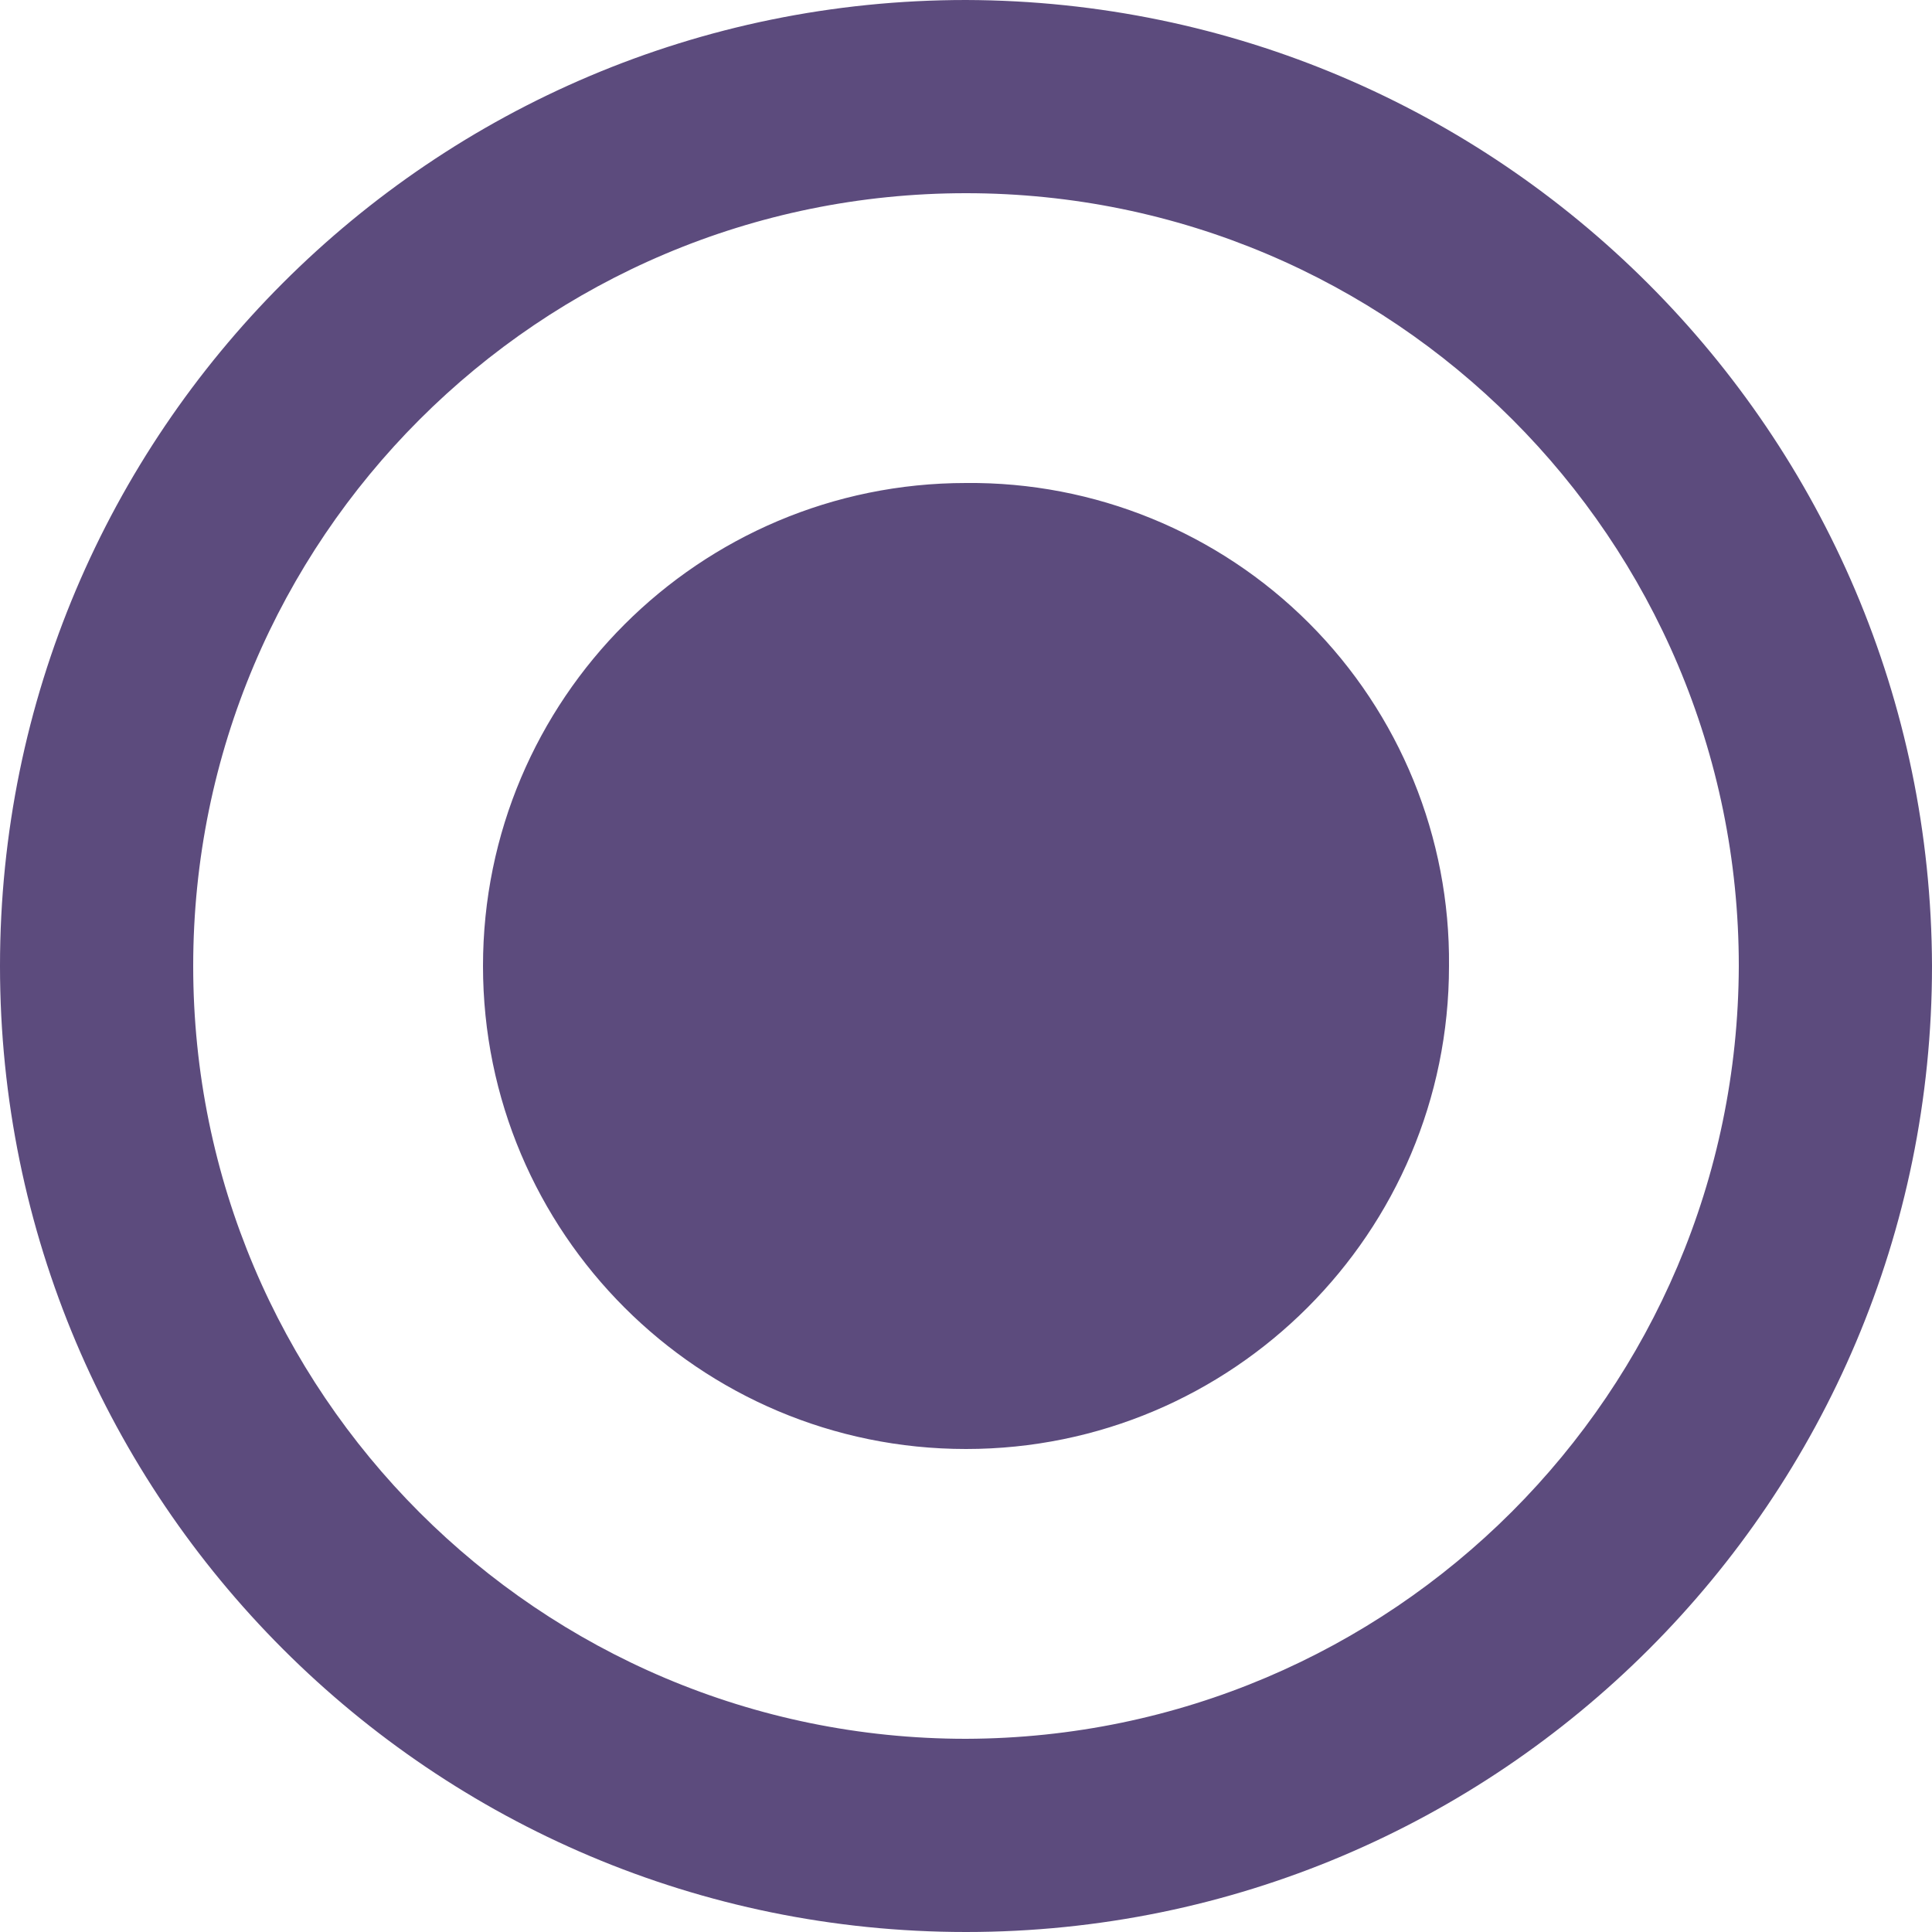
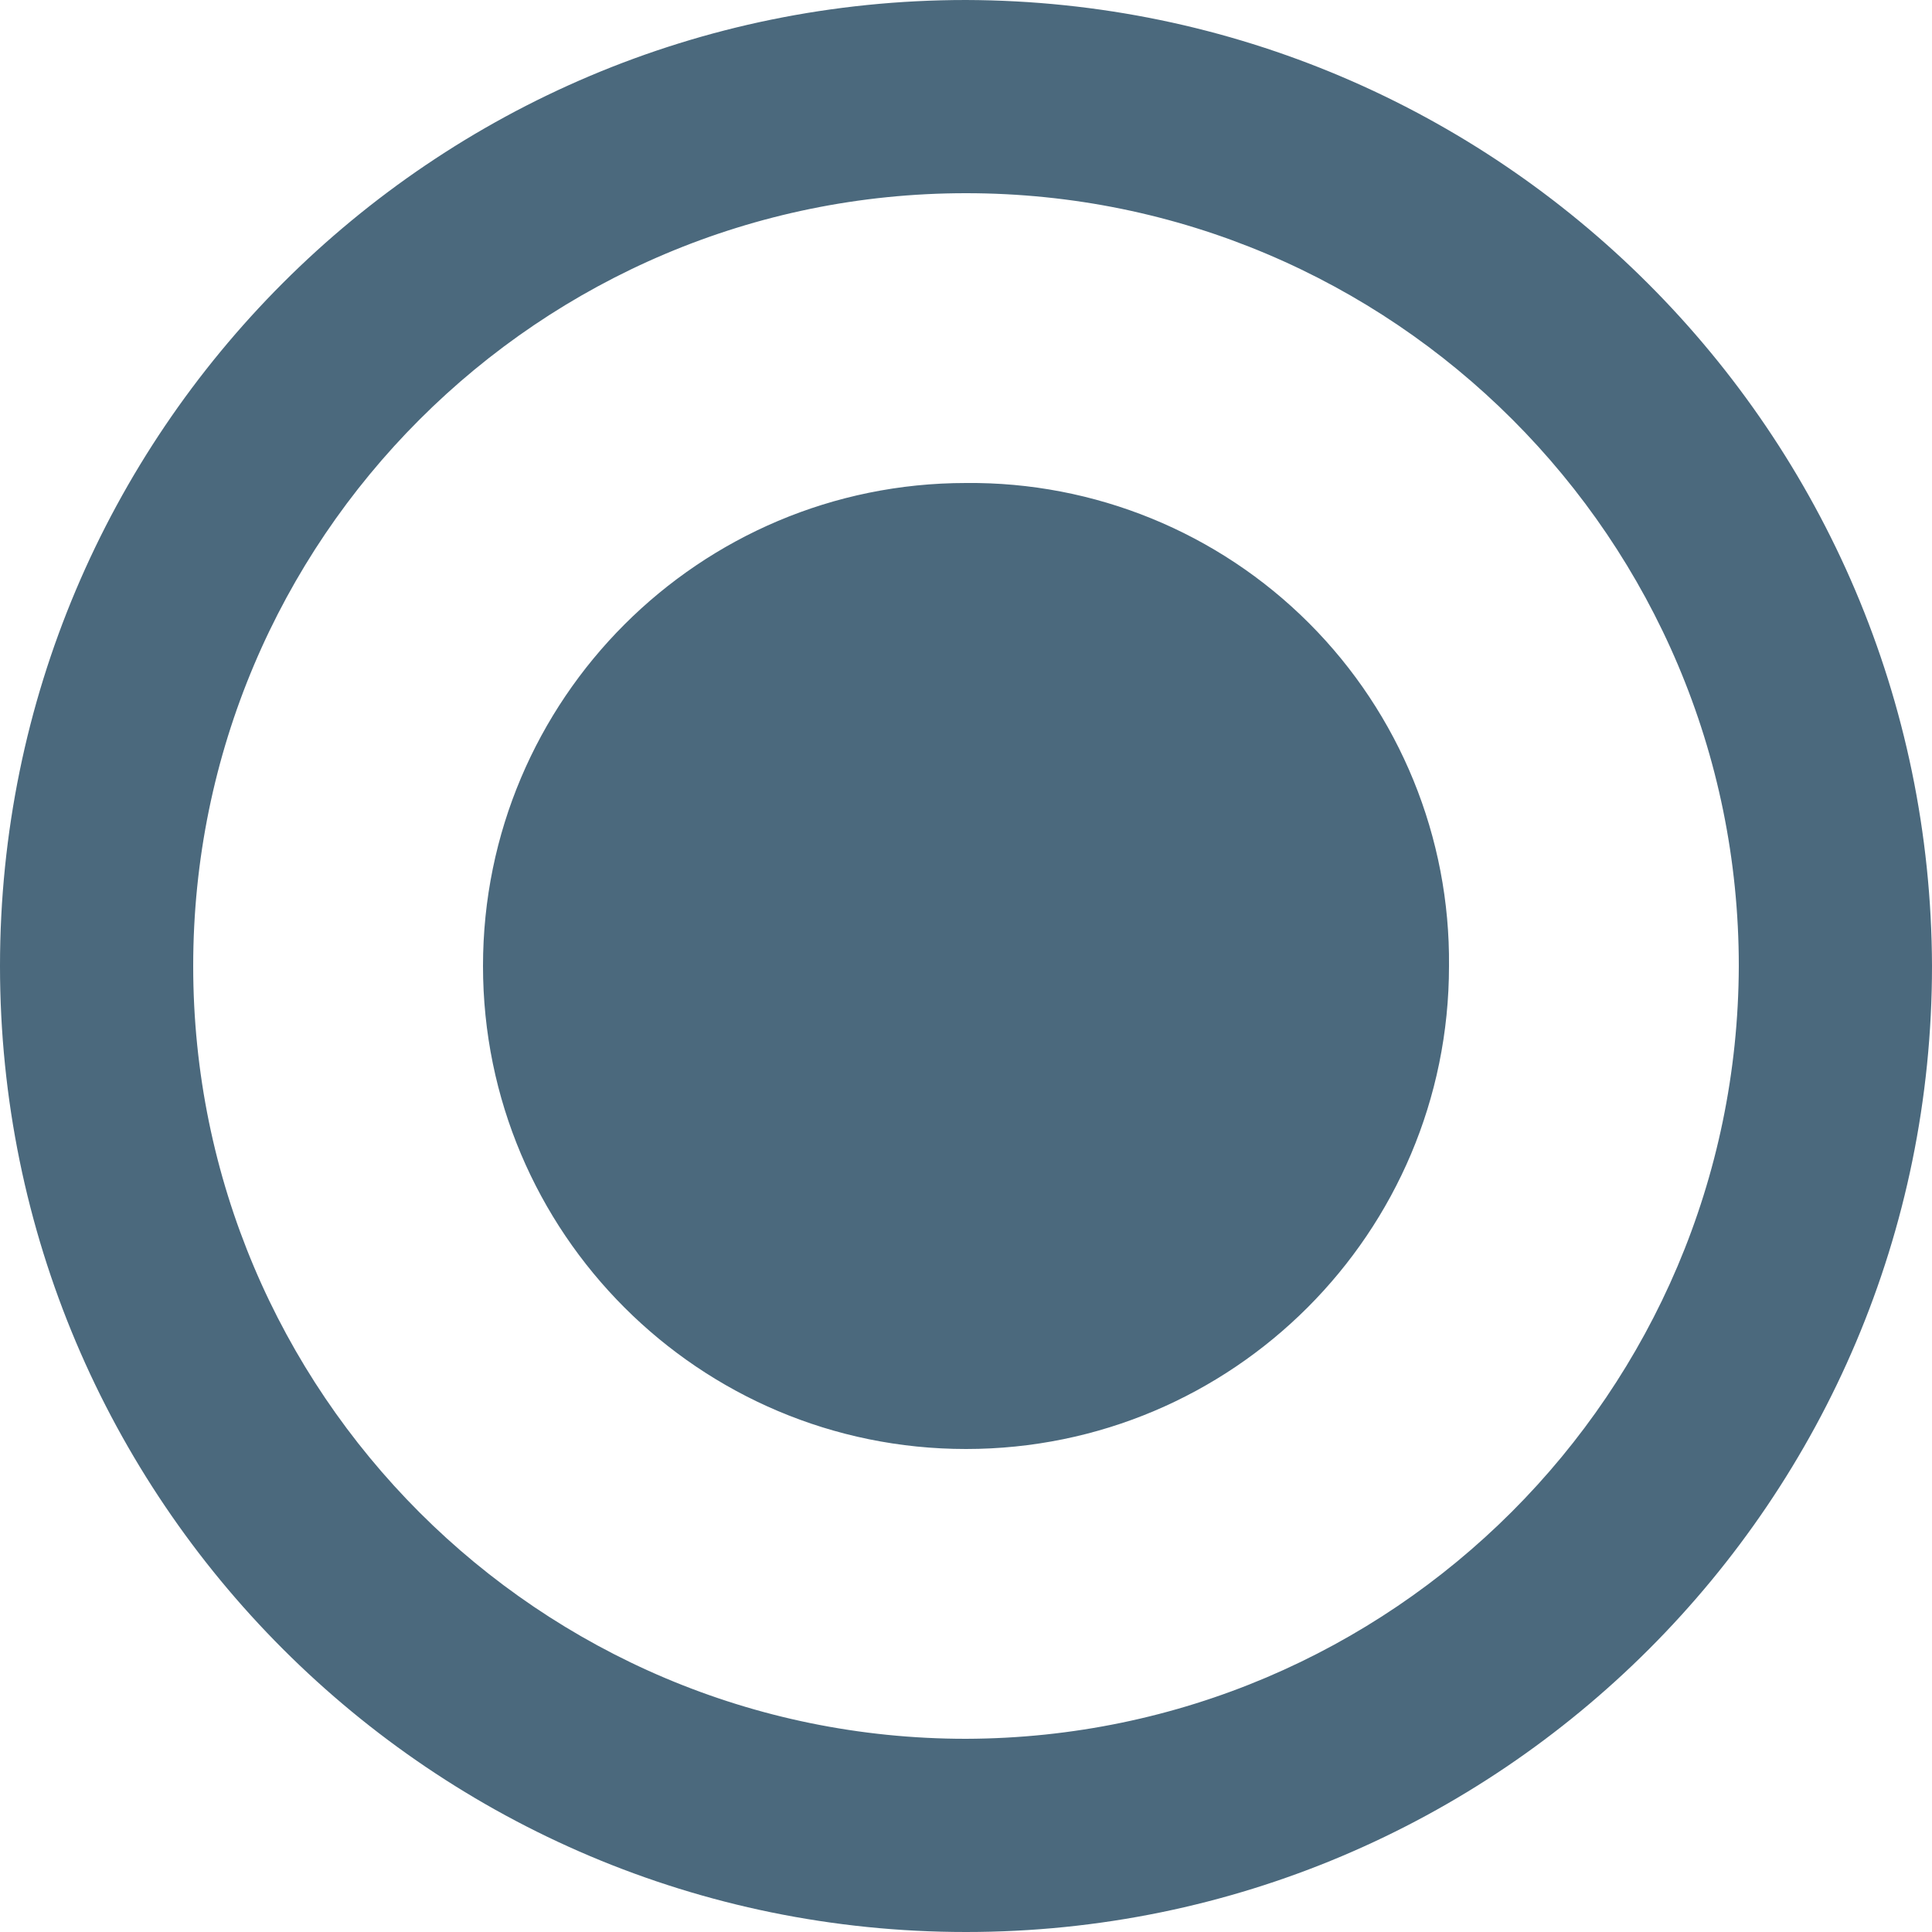
<svg xmlns="http://www.w3.org/2000/svg" width="24" height="24" viewBox="0 0 24 24">
  <defs>
    <style type="text/css">
-             .cls-1{fill:#5c4b7d;fill-rule:evenodd}
+             .cls-1{fill:#4b697d;fill-rule:evenodd}
        </style>
  </defs>
  <g id="radiobttom_active" transform="translate(-508 -240)">
    <path id="radio_on" d="M14 8a6 6 0 1 0 6 6 5.942 5.942 0 0 0-6-6zm0-6a12 12 0 1 0 12 12A12.035 12.035 0 0 0 14 2zm0 21.6a9.6 9.6 0 1 1 9.6-9.6 9.628 9.628 0 0 1-9.6 9.6z" class="cls-1" transform="translate(506 238)" />
  </g>
</svg>
